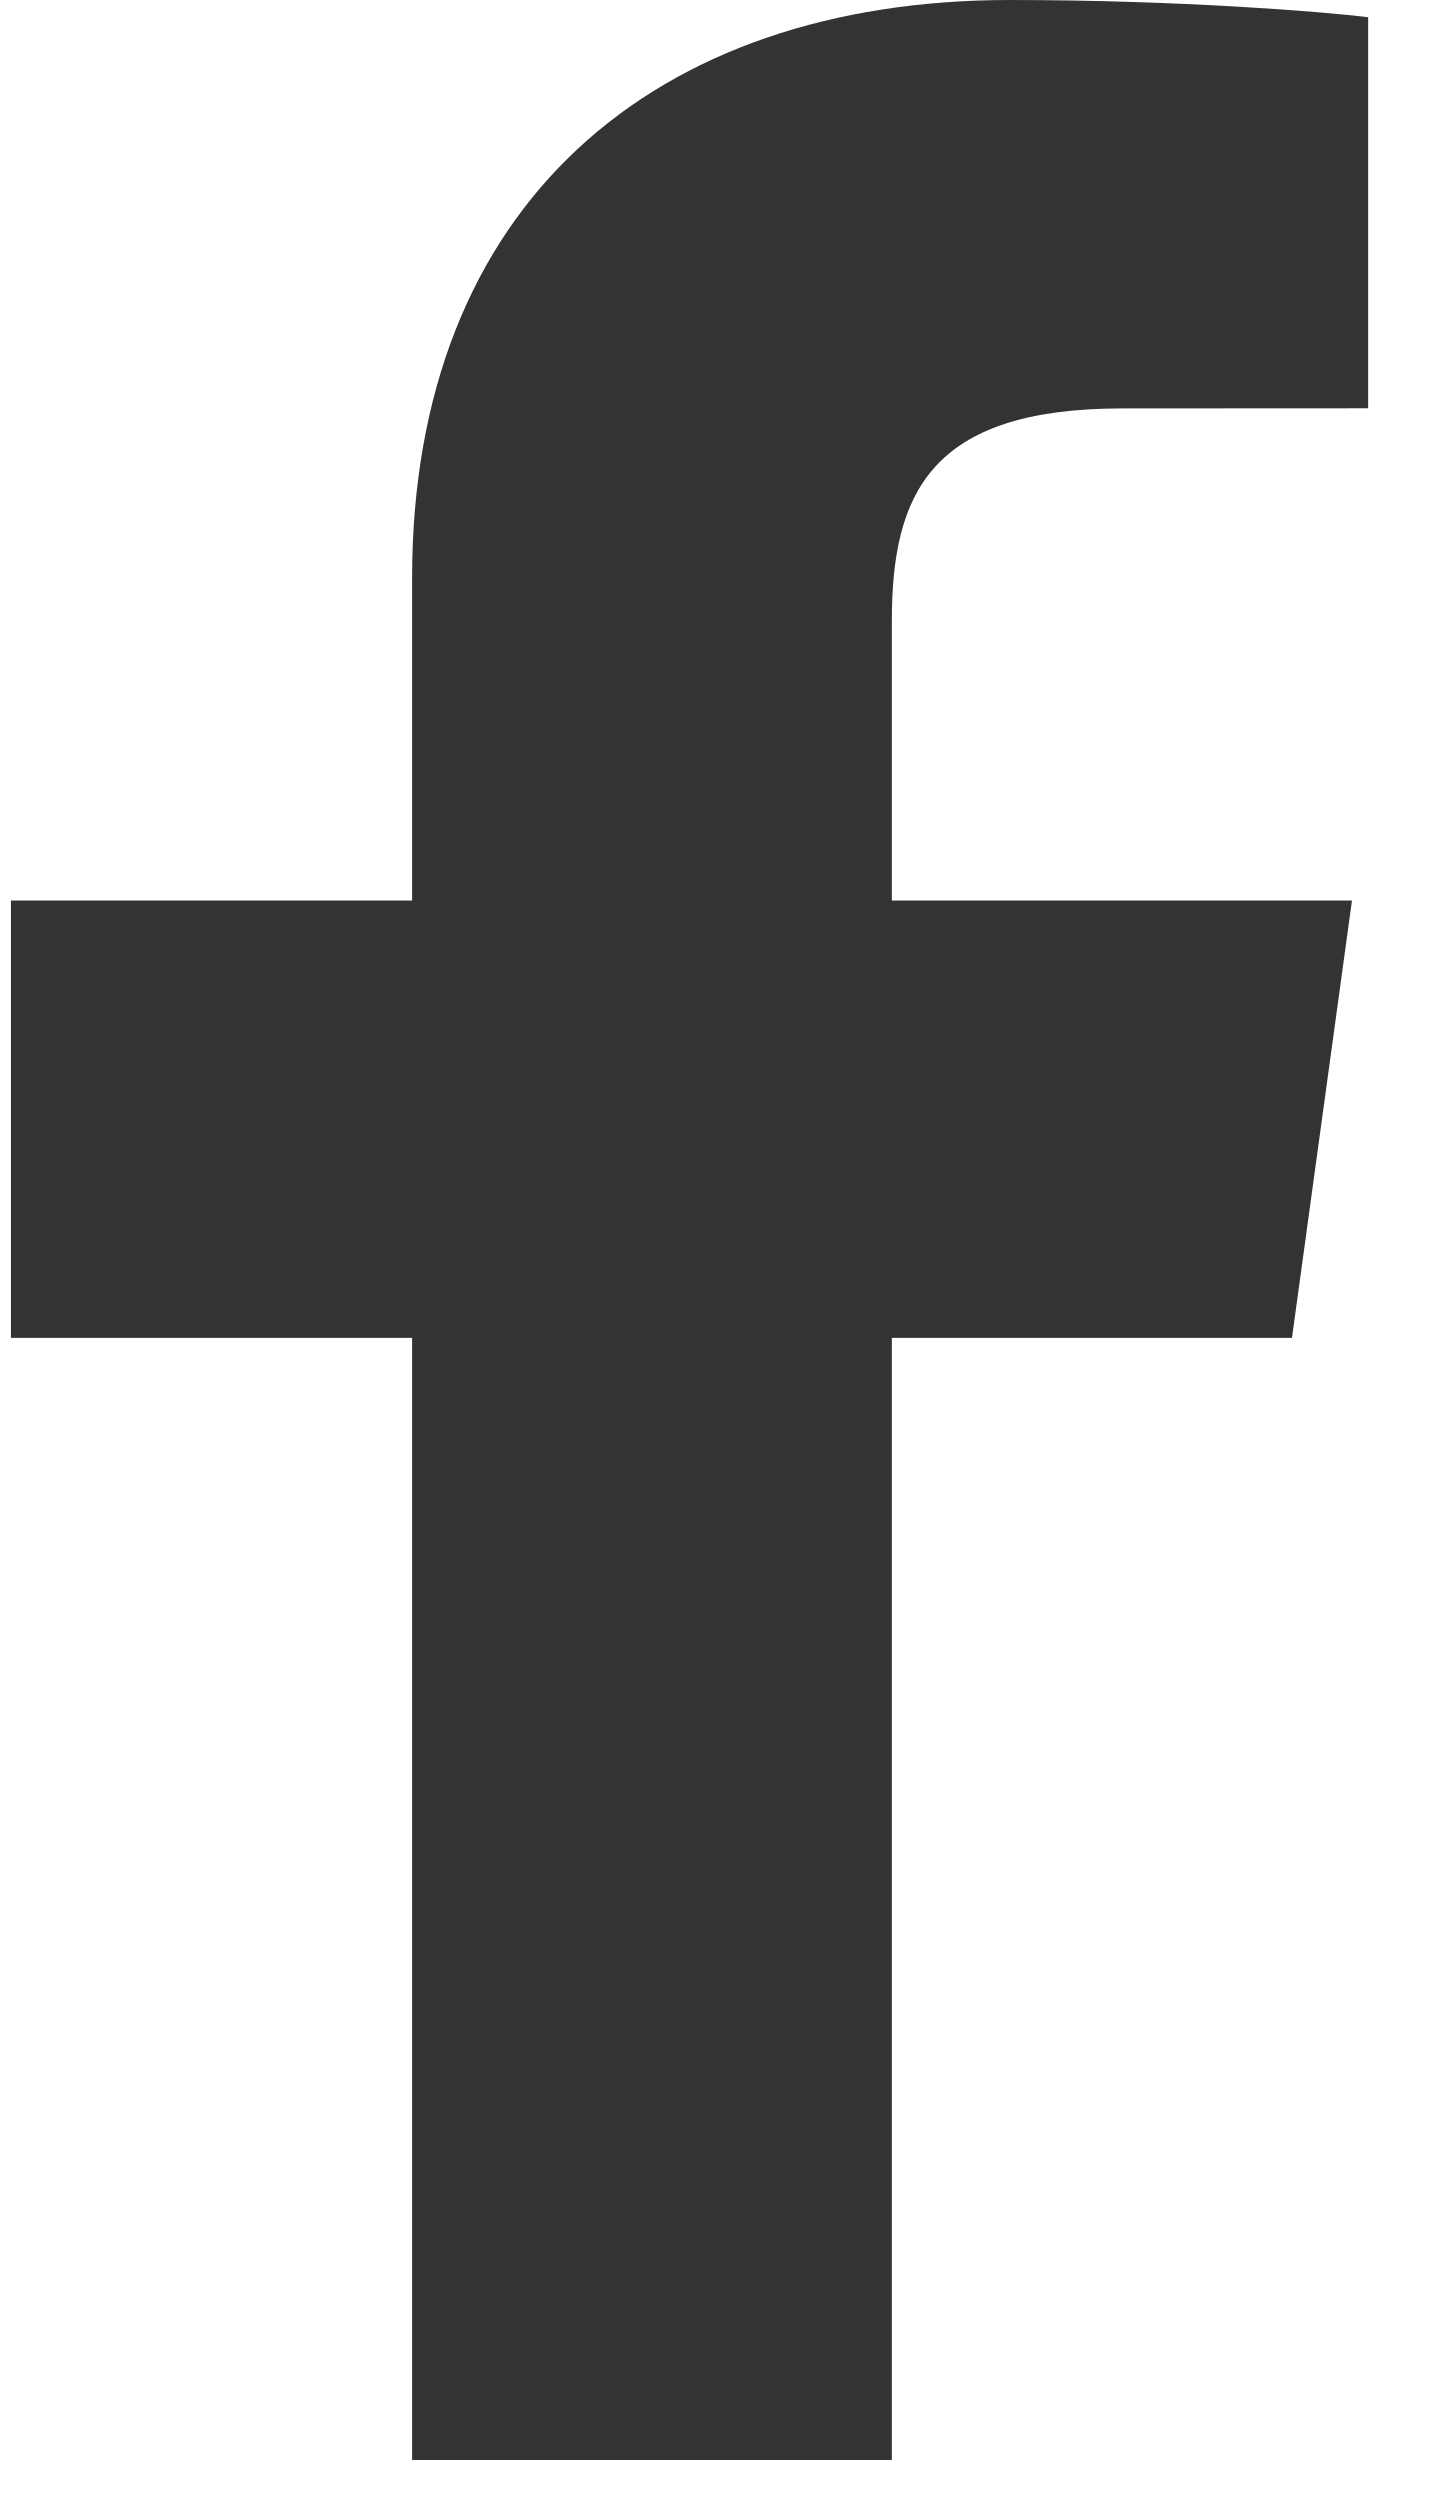
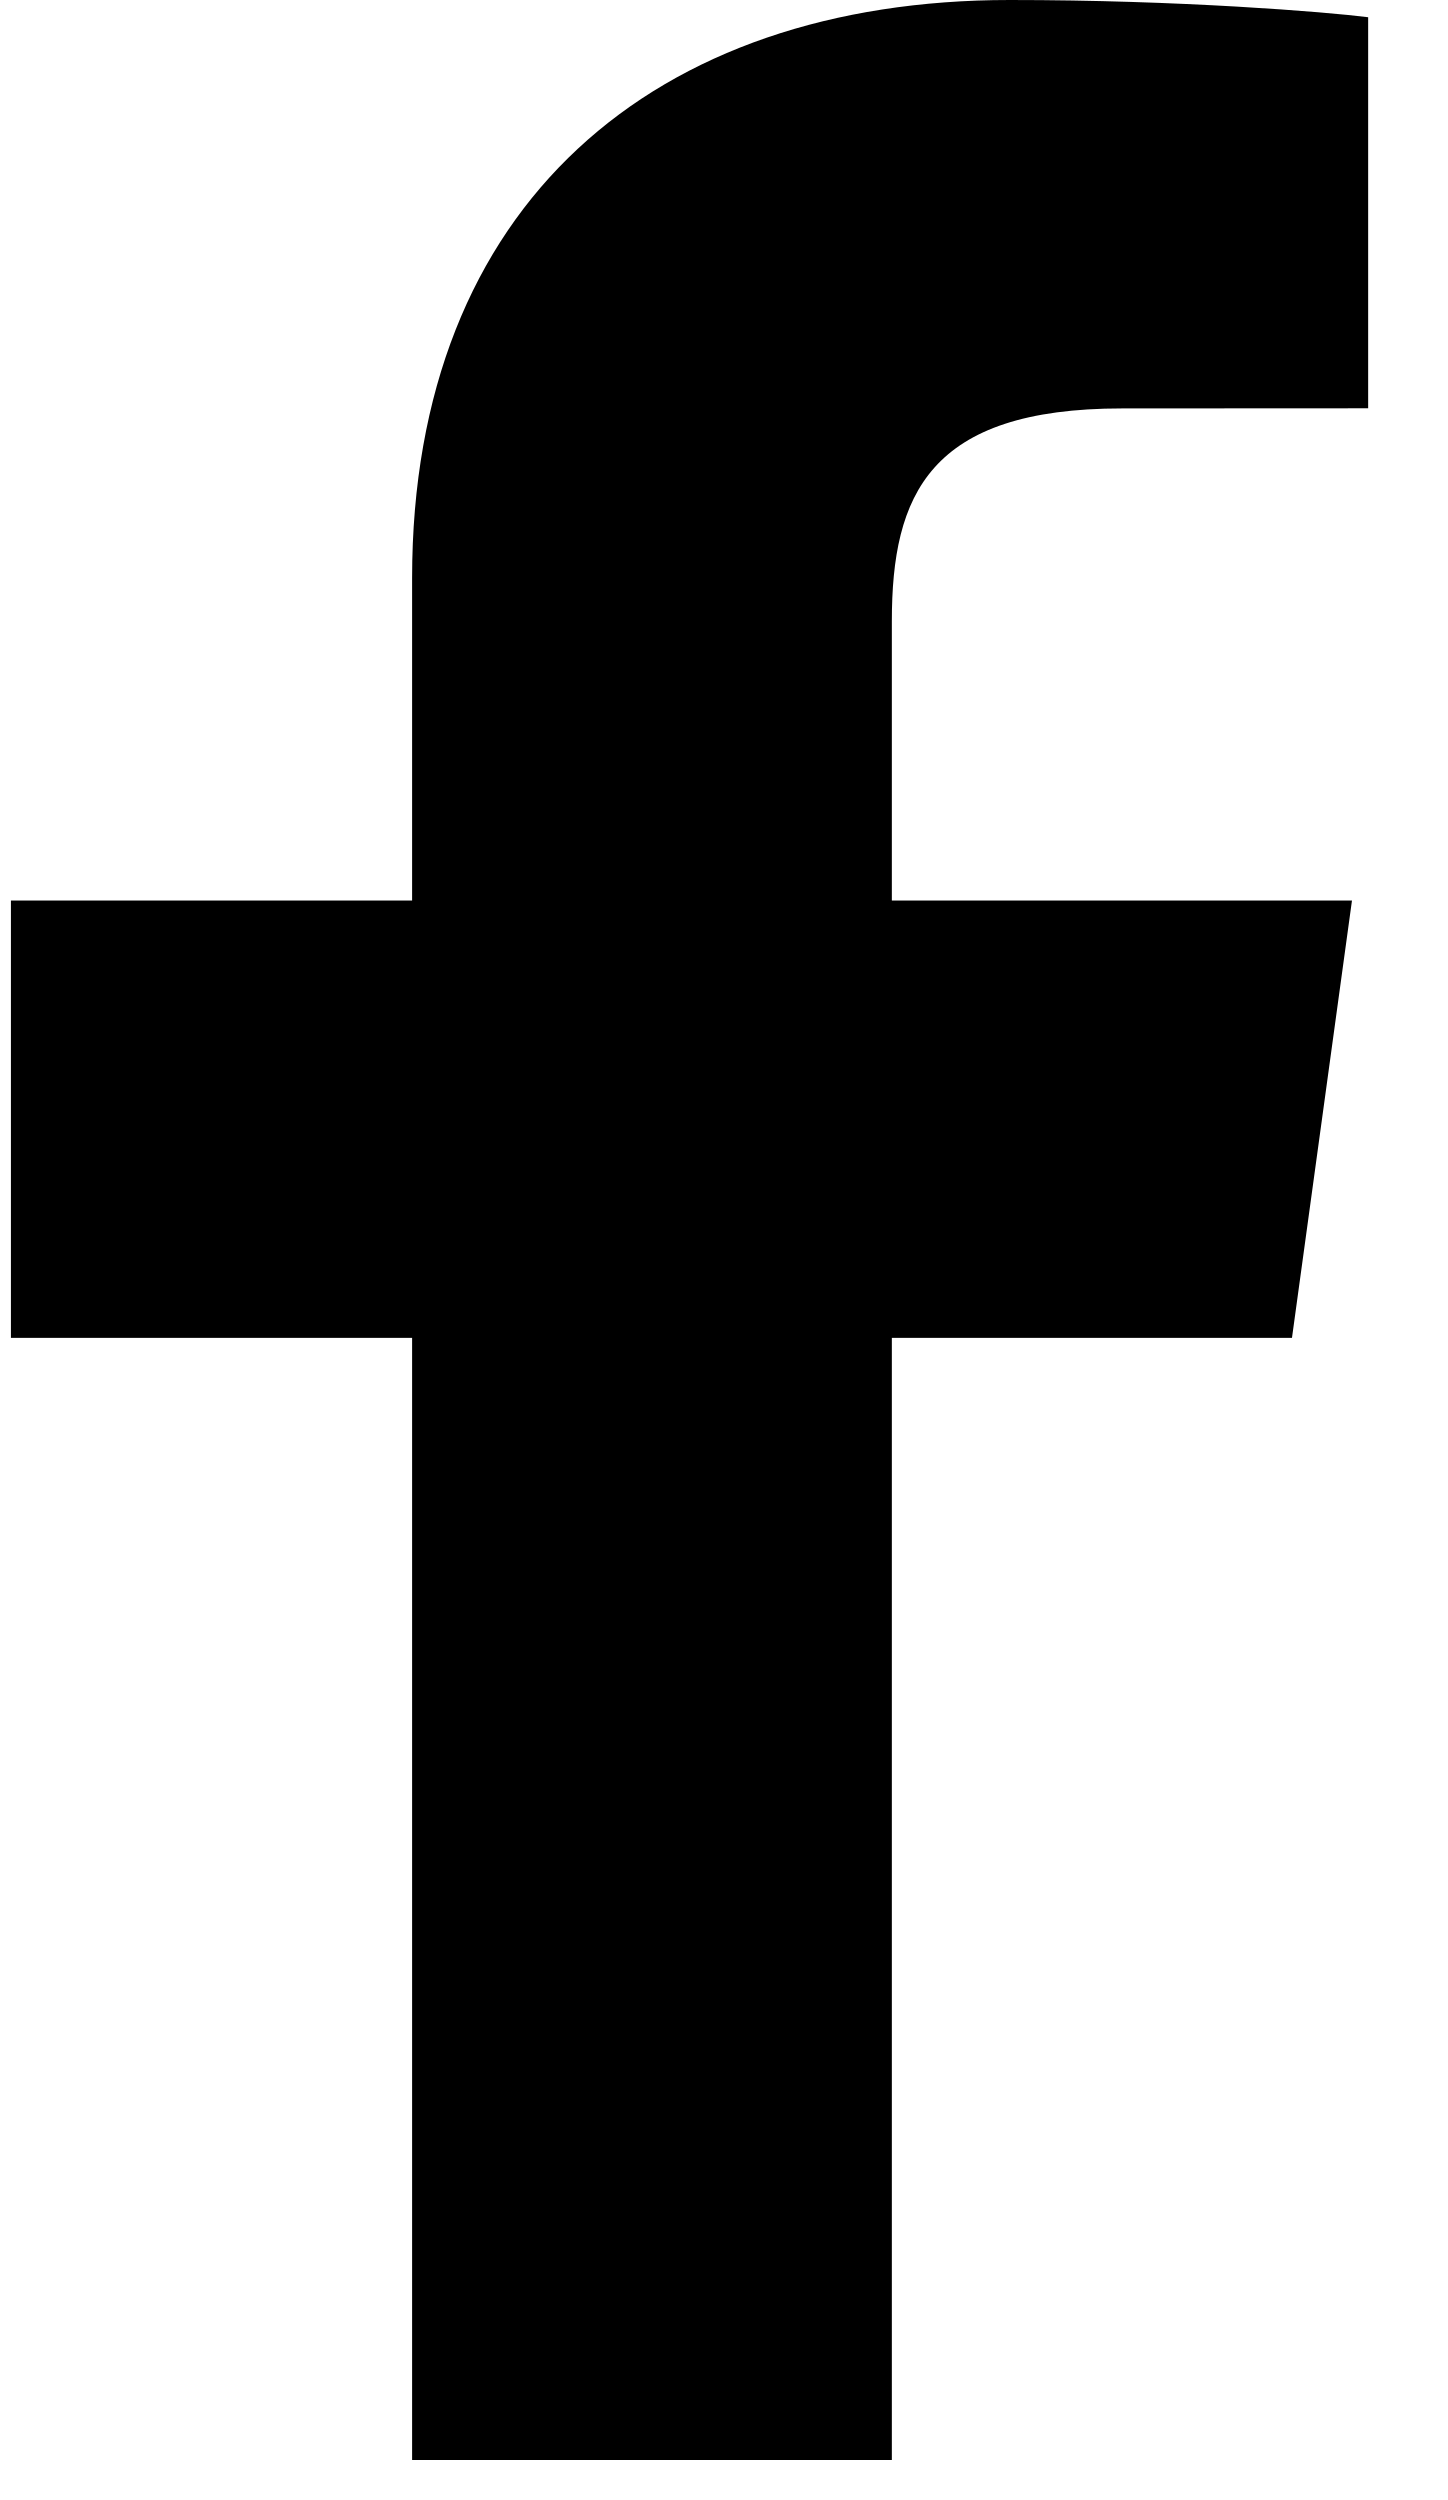
<svg xmlns="http://www.w3.org/2000/svg" width="11" height="19" viewBox="0 0 11 19" fill="none">
-   <path d="M6.778 18.696V10.168H9.819L10.275 6.844H6.778V4.722C6.778 3.76 7.062 3.104 8.528 3.104L10.398 3.103V0.131C10.075 0.09 8.965 0 7.674 0C4.978 0 3.132 1.549 3.132 4.393V6.844H0.083V10.168H3.132V18.696L6.778 18.696Z" fill="#333333" />
+   <path d="M6.778 18.696V10.168H9.819L10.275 6.844H6.778V4.722C6.778 3.76 7.062 3.104 8.528 3.104L10.398 3.103V0.131C10.075 0.09 8.965 0 7.674 0C4.978 0 3.132 1.549 3.132 4.393V6.844H0.083V10.168H3.132V18.696L6.778 18.696Z" fill="currentColor" />
</svg>
